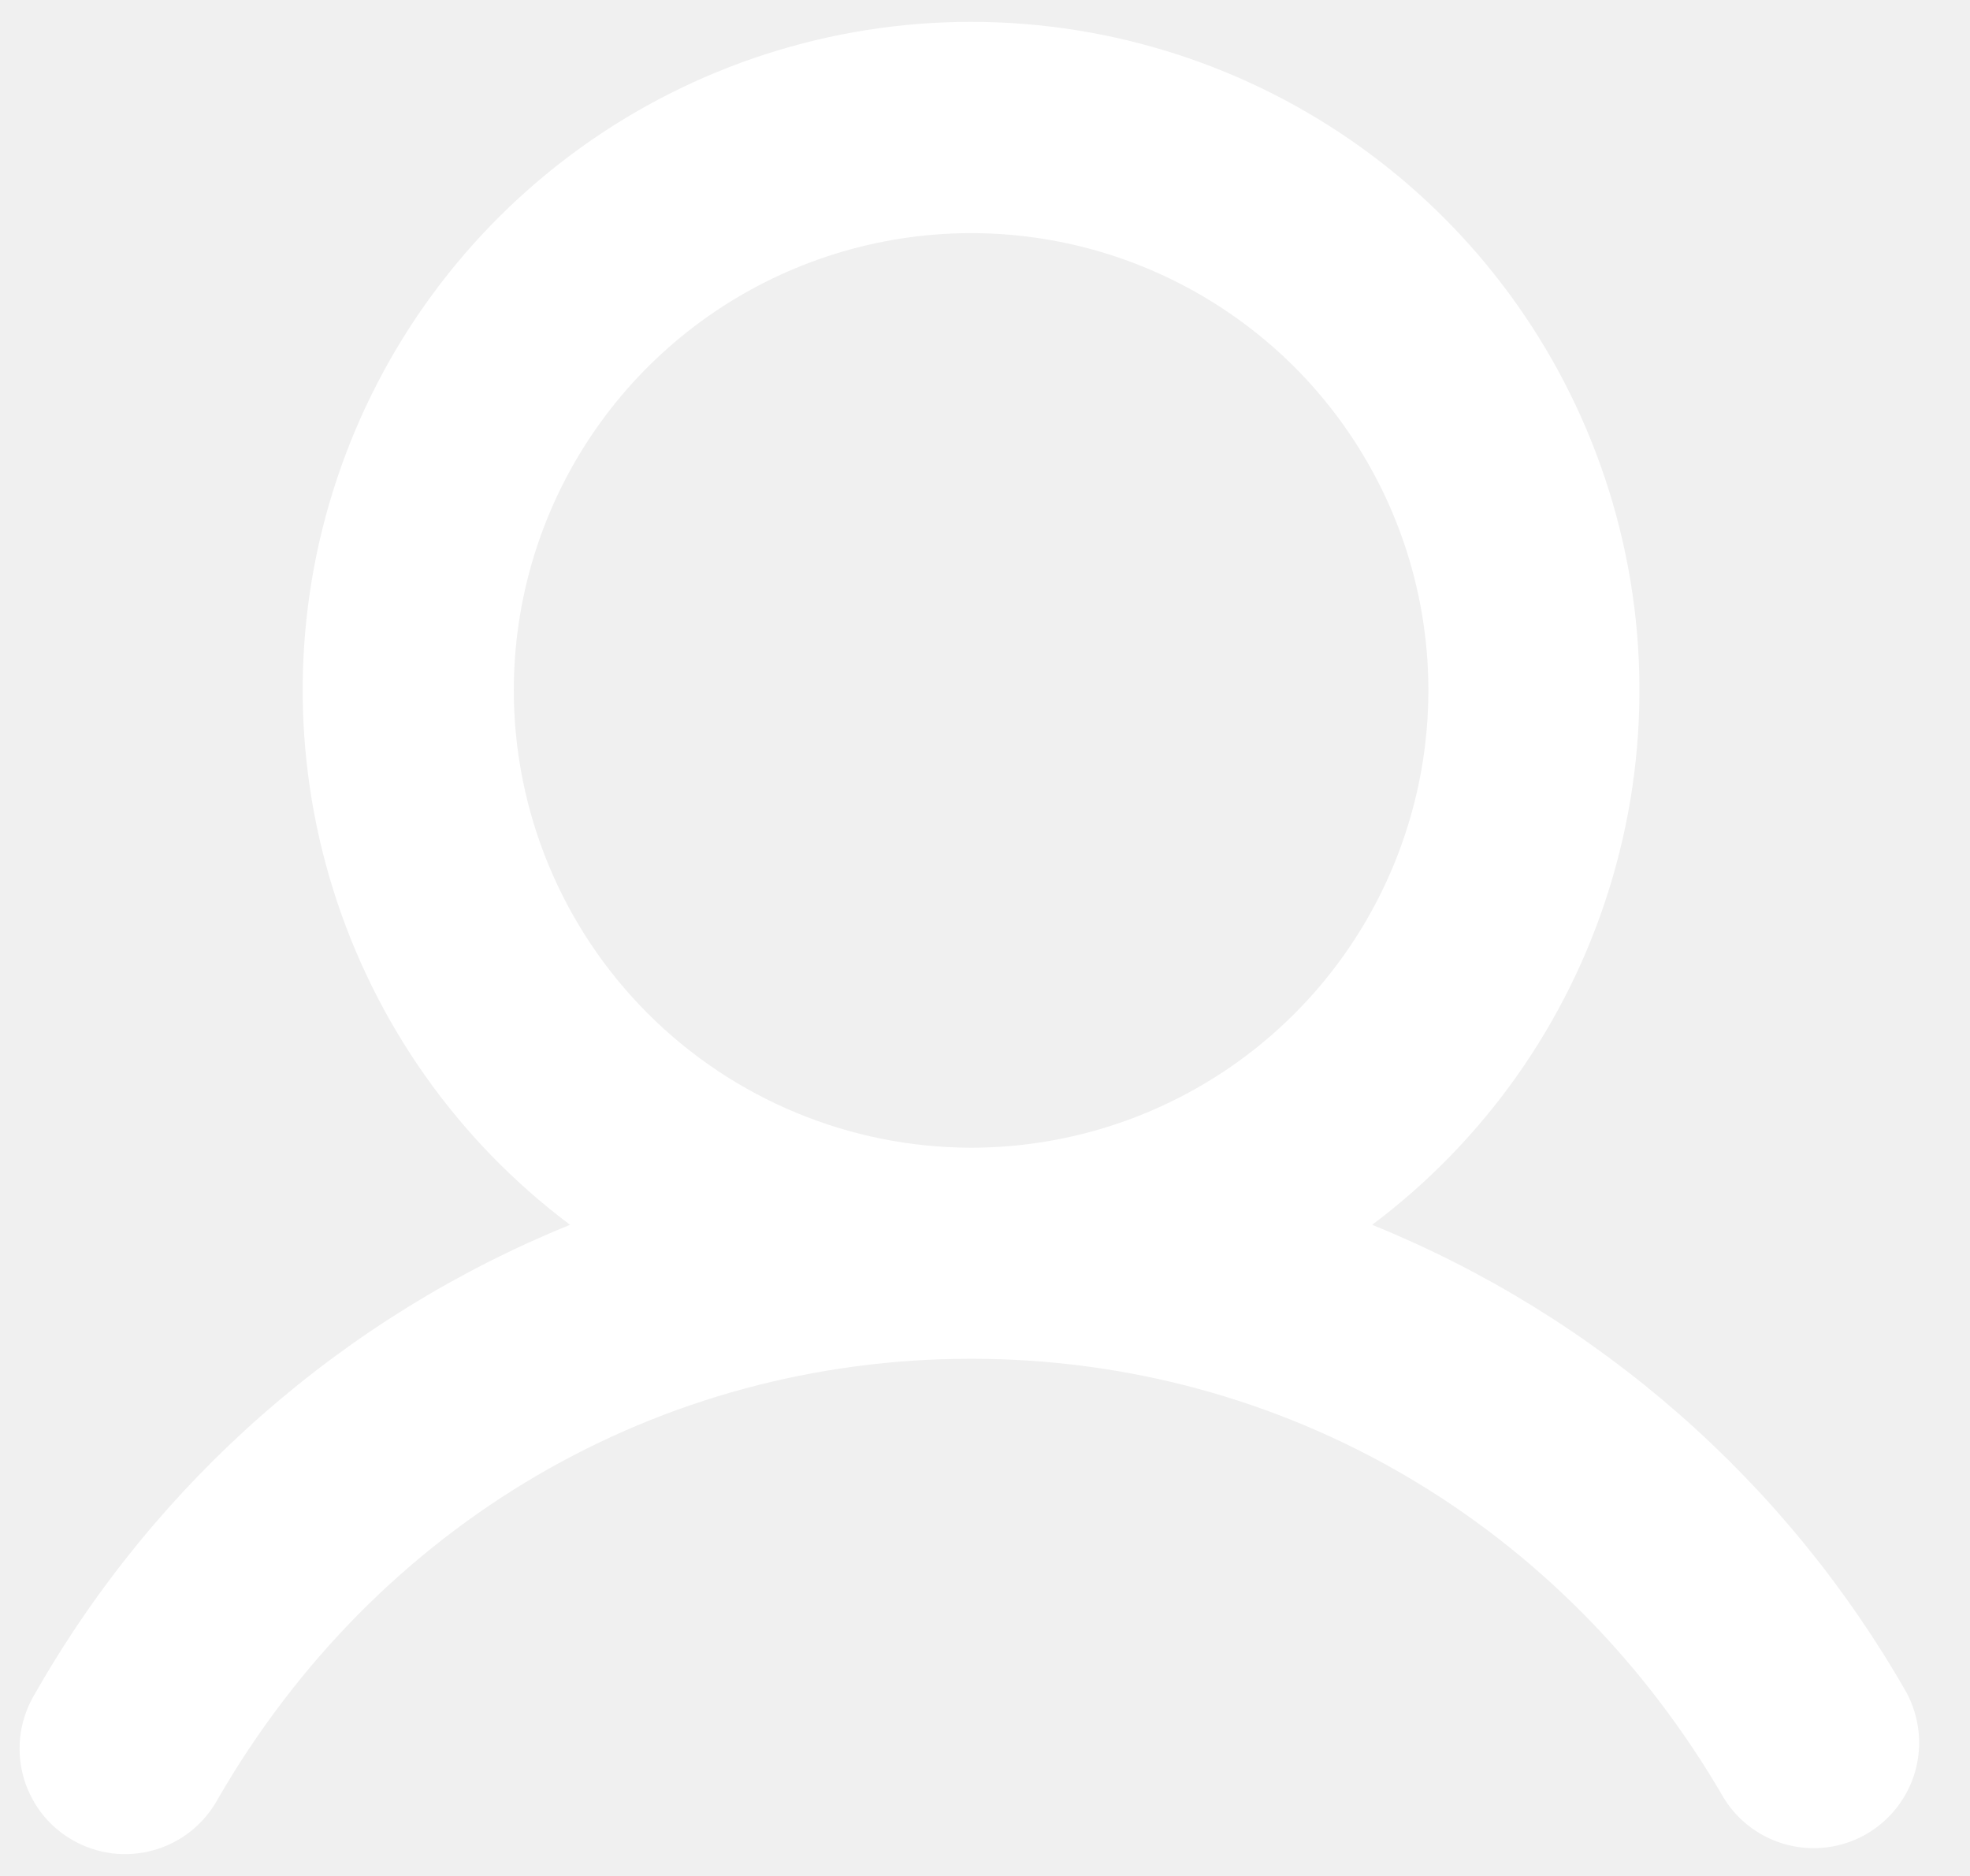
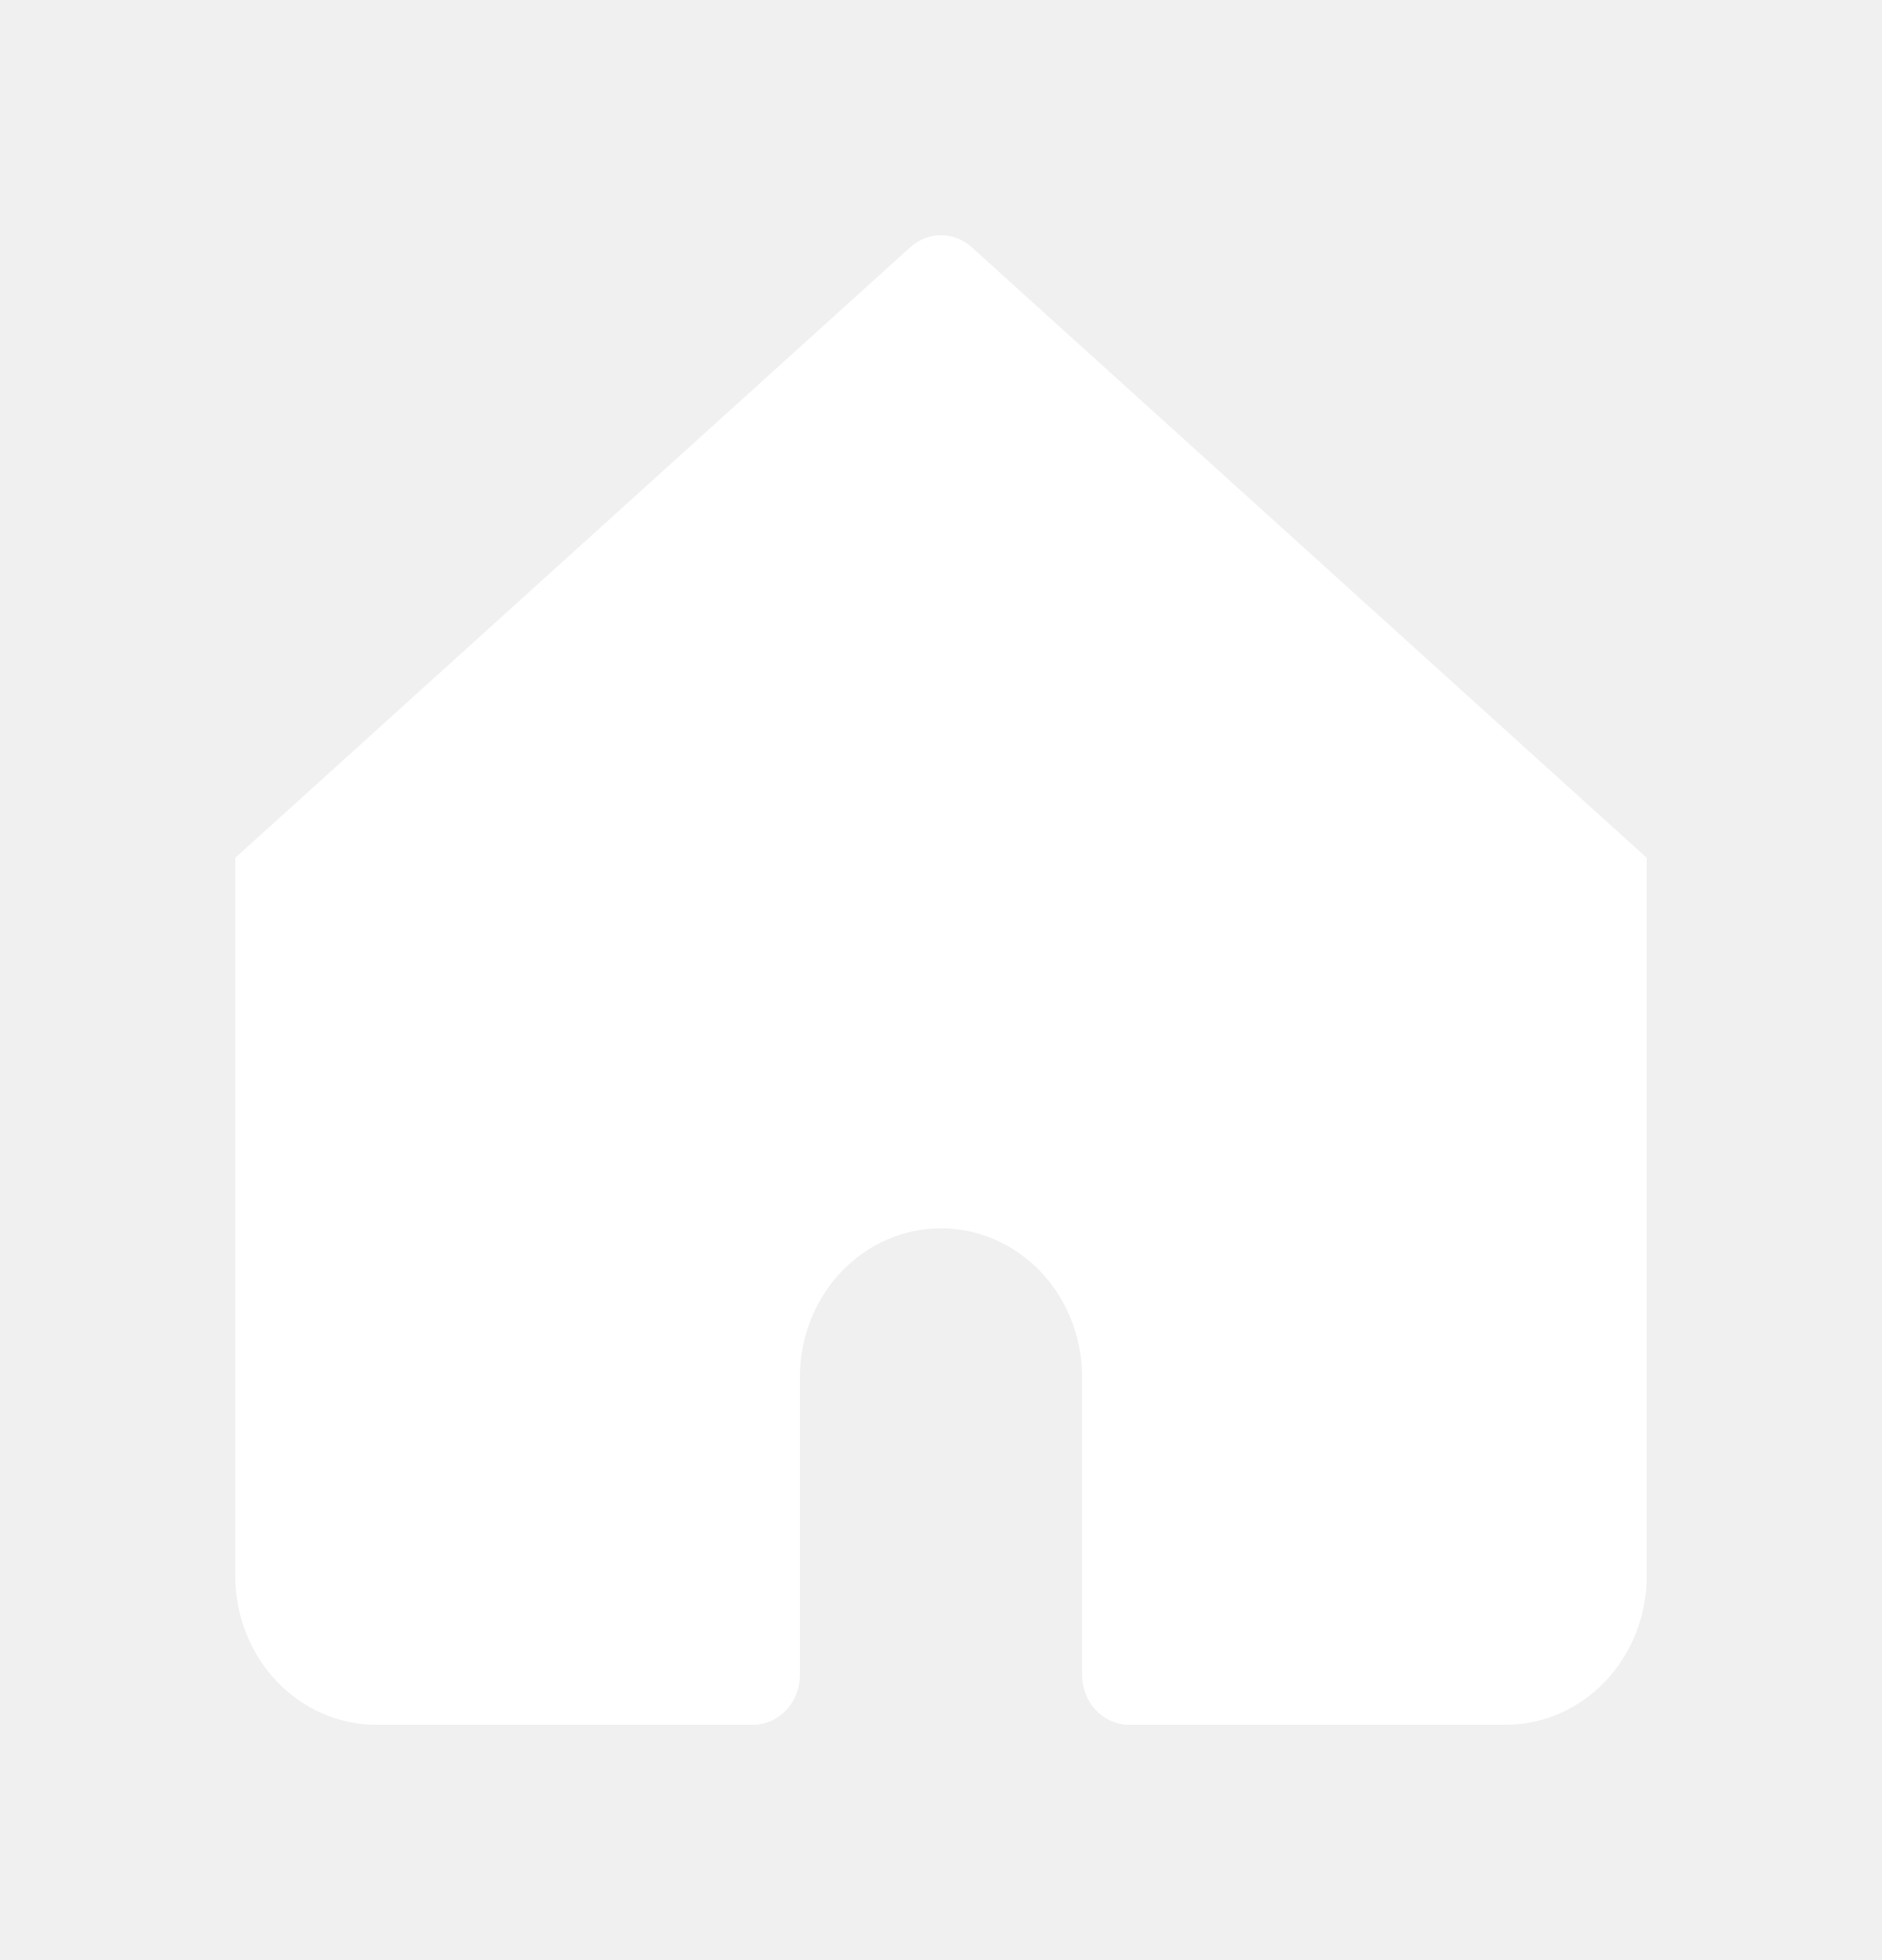
- <svg xmlns="http://www.w3.org/2000/svg" width="21" height="20" viewBox="0 0 21 20" fill="none">
-   <path d="M20.325 18.048C19.039 15.792 17.032 14.034 14.627 13.058C15.823 12.161 16.707 10.91 17.152 9.482C17.598 8.055 17.584 6.523 17.111 5.105C16.638 3.686 15.731 2.452 14.518 1.578C13.305 0.703 11.847 0.233 10.351 0.233C8.856 0.233 7.399 0.703 6.185 1.578C4.972 2.452 4.065 3.686 3.592 5.105C3.119 6.523 3.105 8.055 3.551 9.482C3.997 10.91 4.88 12.161 6.077 13.058C3.671 14.034 1.664 15.792 0.378 18.048C0.299 18.176 0.246 18.319 0.222 18.468C0.199 18.617 0.206 18.769 0.242 18.915C0.279 19.062 0.345 19.199 0.435 19.32C0.526 19.44 0.64 19.541 0.771 19.616C0.902 19.692 1.046 19.74 1.196 19.759C1.345 19.777 1.497 19.765 1.642 19.724C1.787 19.683 1.922 19.613 2.04 19.518C2.157 19.423 2.254 19.306 2.326 19.173C4.024 16.237 7.024 14.486 10.351 14.486C13.679 14.486 16.679 16.238 18.378 19.173C18.532 19.421 18.776 19.599 19.06 19.67C19.343 19.741 19.643 19.699 19.896 19.553C20.148 19.407 20.335 19.168 20.415 18.887C20.495 18.607 20.462 18.306 20.325 18.048ZM5.477 7.361C5.477 6.396 5.762 5.454 6.298 4.652C6.834 3.85 7.595 3.226 8.486 2.857C9.377 2.488 10.357 2.391 11.303 2.579C12.248 2.767 13.117 3.232 13.799 3.913C14.48 4.595 14.945 5.464 15.133 6.41C15.321 7.355 15.224 8.335 14.855 9.226C14.486 10.117 13.862 10.878 13.06 11.414C12.258 11.95 11.316 12.236 10.351 12.236C9.059 12.234 7.82 11.72 6.906 10.806C5.992 9.892 5.478 8.653 5.477 7.361Z" fill="white" />
+ <svg xmlns="http://www.w3.org/2000/svg" width="24" height="25" viewBox="0 0 24 25" fill="none">
+   <path d="M12.39 3.152C12.281 3.054 12.143 3 12 3C11.857 3 11.719 3.054 11.61 3.152L3 10.942V20.1C3 20.604 3.19 21.087 3.527 21.444C3.865 21.8 4.323 22 4.8 22H9.6C9.759 22 9.912 21.933 10.024 21.814C10.137 21.696 10.2 21.535 10.2 21.367V17.567C10.2 17.063 10.39 16.579 10.727 16.223C11.065 15.867 11.523 15.667 12 15.667C12.477 15.667 12.935 15.867 13.273 16.223C13.61 16.579 13.8 17.063 13.8 17.567V21.367C13.8 21.535 13.863 21.696 13.976 21.814C14.088 21.933 14.241 22 14.4 22H19.2C19.677 22 20.135 21.8 20.473 21.444C20.81 21.087 21 20.604 21 20.1V10.942L12.39 3.152Z" fill="white" />
</svg>
